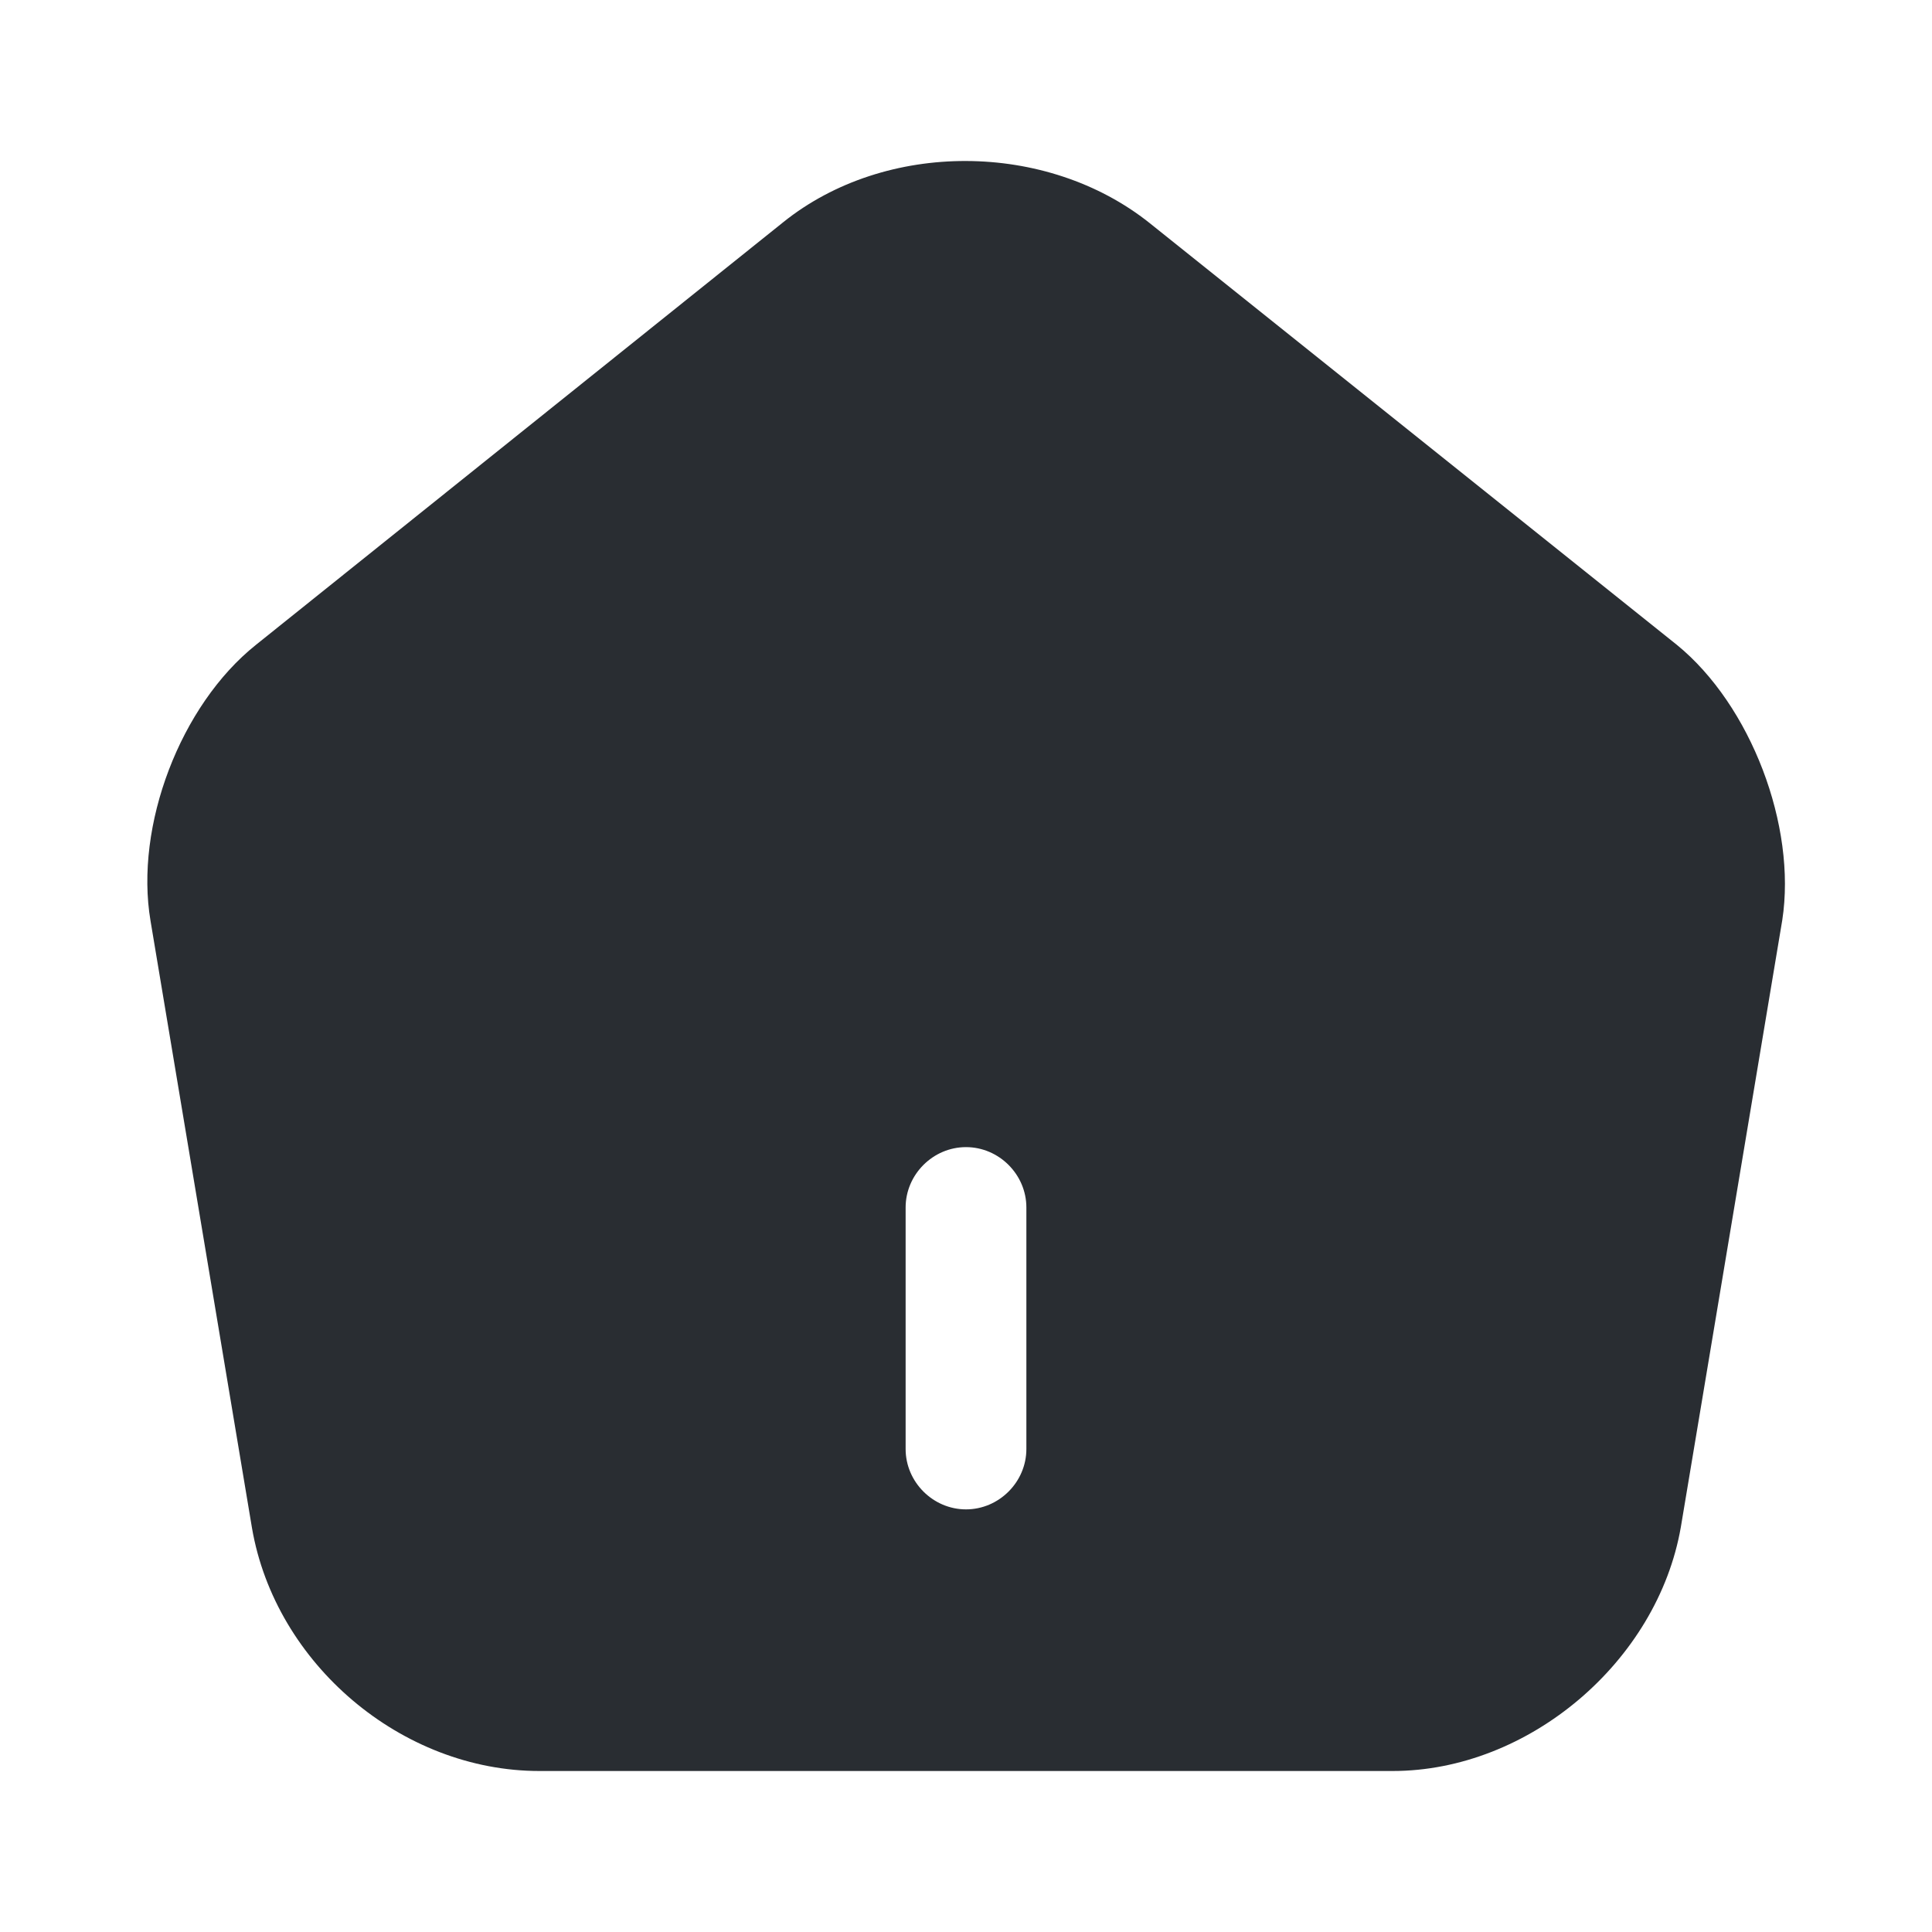
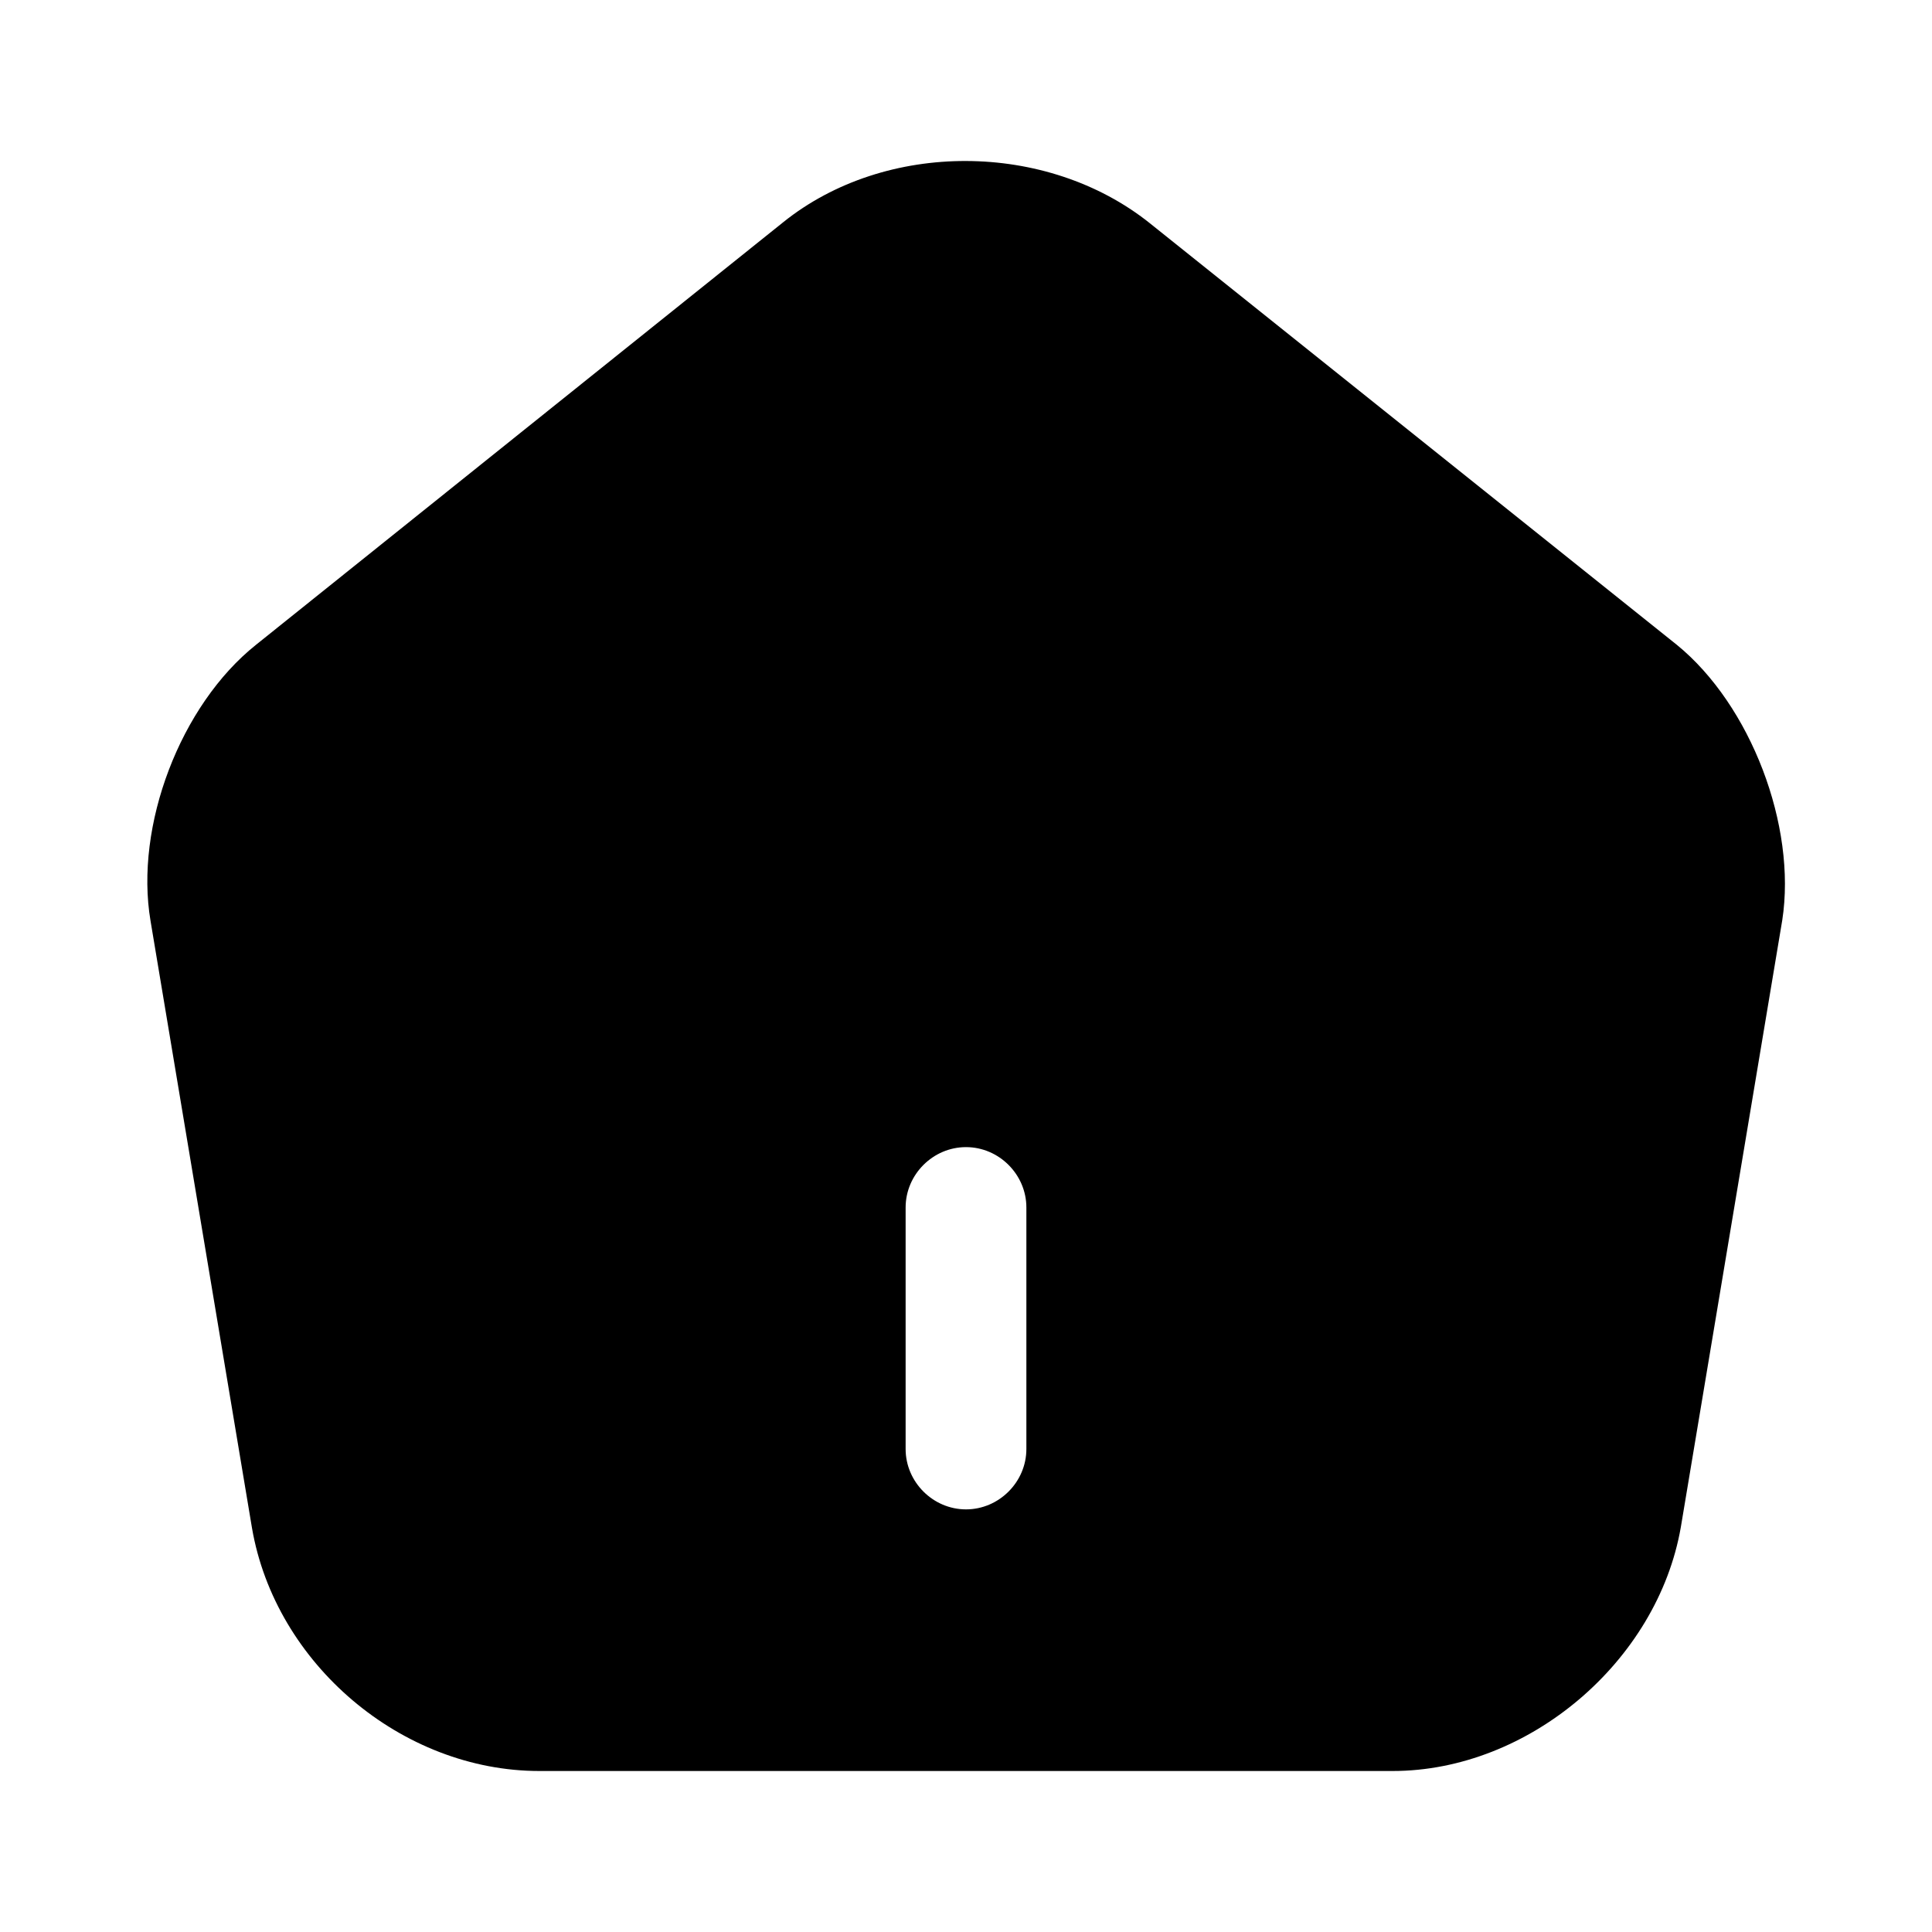
- <svg xmlns="http://www.w3.org/2000/svg" width="800px" height="800px" viewBox="0 0 24 24" fill="none">
-   <path d="M20.83 8.01L14.28 2.77C13 1.75 11 1.74 9.73 2.76L3.18 8.01C2.24 8.76 1.67 10.26 1.87 11.44L3.13 18.98C3.42 20.67 4.99 22 6.7 22H17.3C18.99 22 20.59 20.64 20.88 18.97L22.14 11.43C22.32 10.26 21.75 8.76 20.83 8.01ZM12.75 18C12.75 18.41 12.41 18.75 12 18.75C11.59 18.75 11.25 18.41 11.25 18V15C11.25 14.59 11.59 14.25 12 14.25C12.41 14.25 12.75 14.59 12.75 15V18Z" fill="#292D32" />
+ <svg xmlns="http://www.w3.org/2000/svg" viewBox="0 0 24 24">
+   <path d="M20.83 8.01L14.28 2.77C13 1.75 11 1.74 9.73 2.76L3.18 8.01C2.24 8.76 1.67 10.26 1.87 11.44L3.13 18.98C3.42 20.67 4.99 22 6.7 22H17.3C18.99 22 20.59 20.64 20.88 18.97L22.14 11.43C22.32 10.26 21.75 8.76 20.83 8.01ZM12.75 18C12.75 18.41 12.41 18.75 12 18.75C11.59 18.75 11.25 18.41 11.25 18V15C11.25 14.59 11.59 14.25 12 14.25C12.41 14.25 12.75 14.59 12.75 15V18Z" fill="currentColor" />
</svg>
